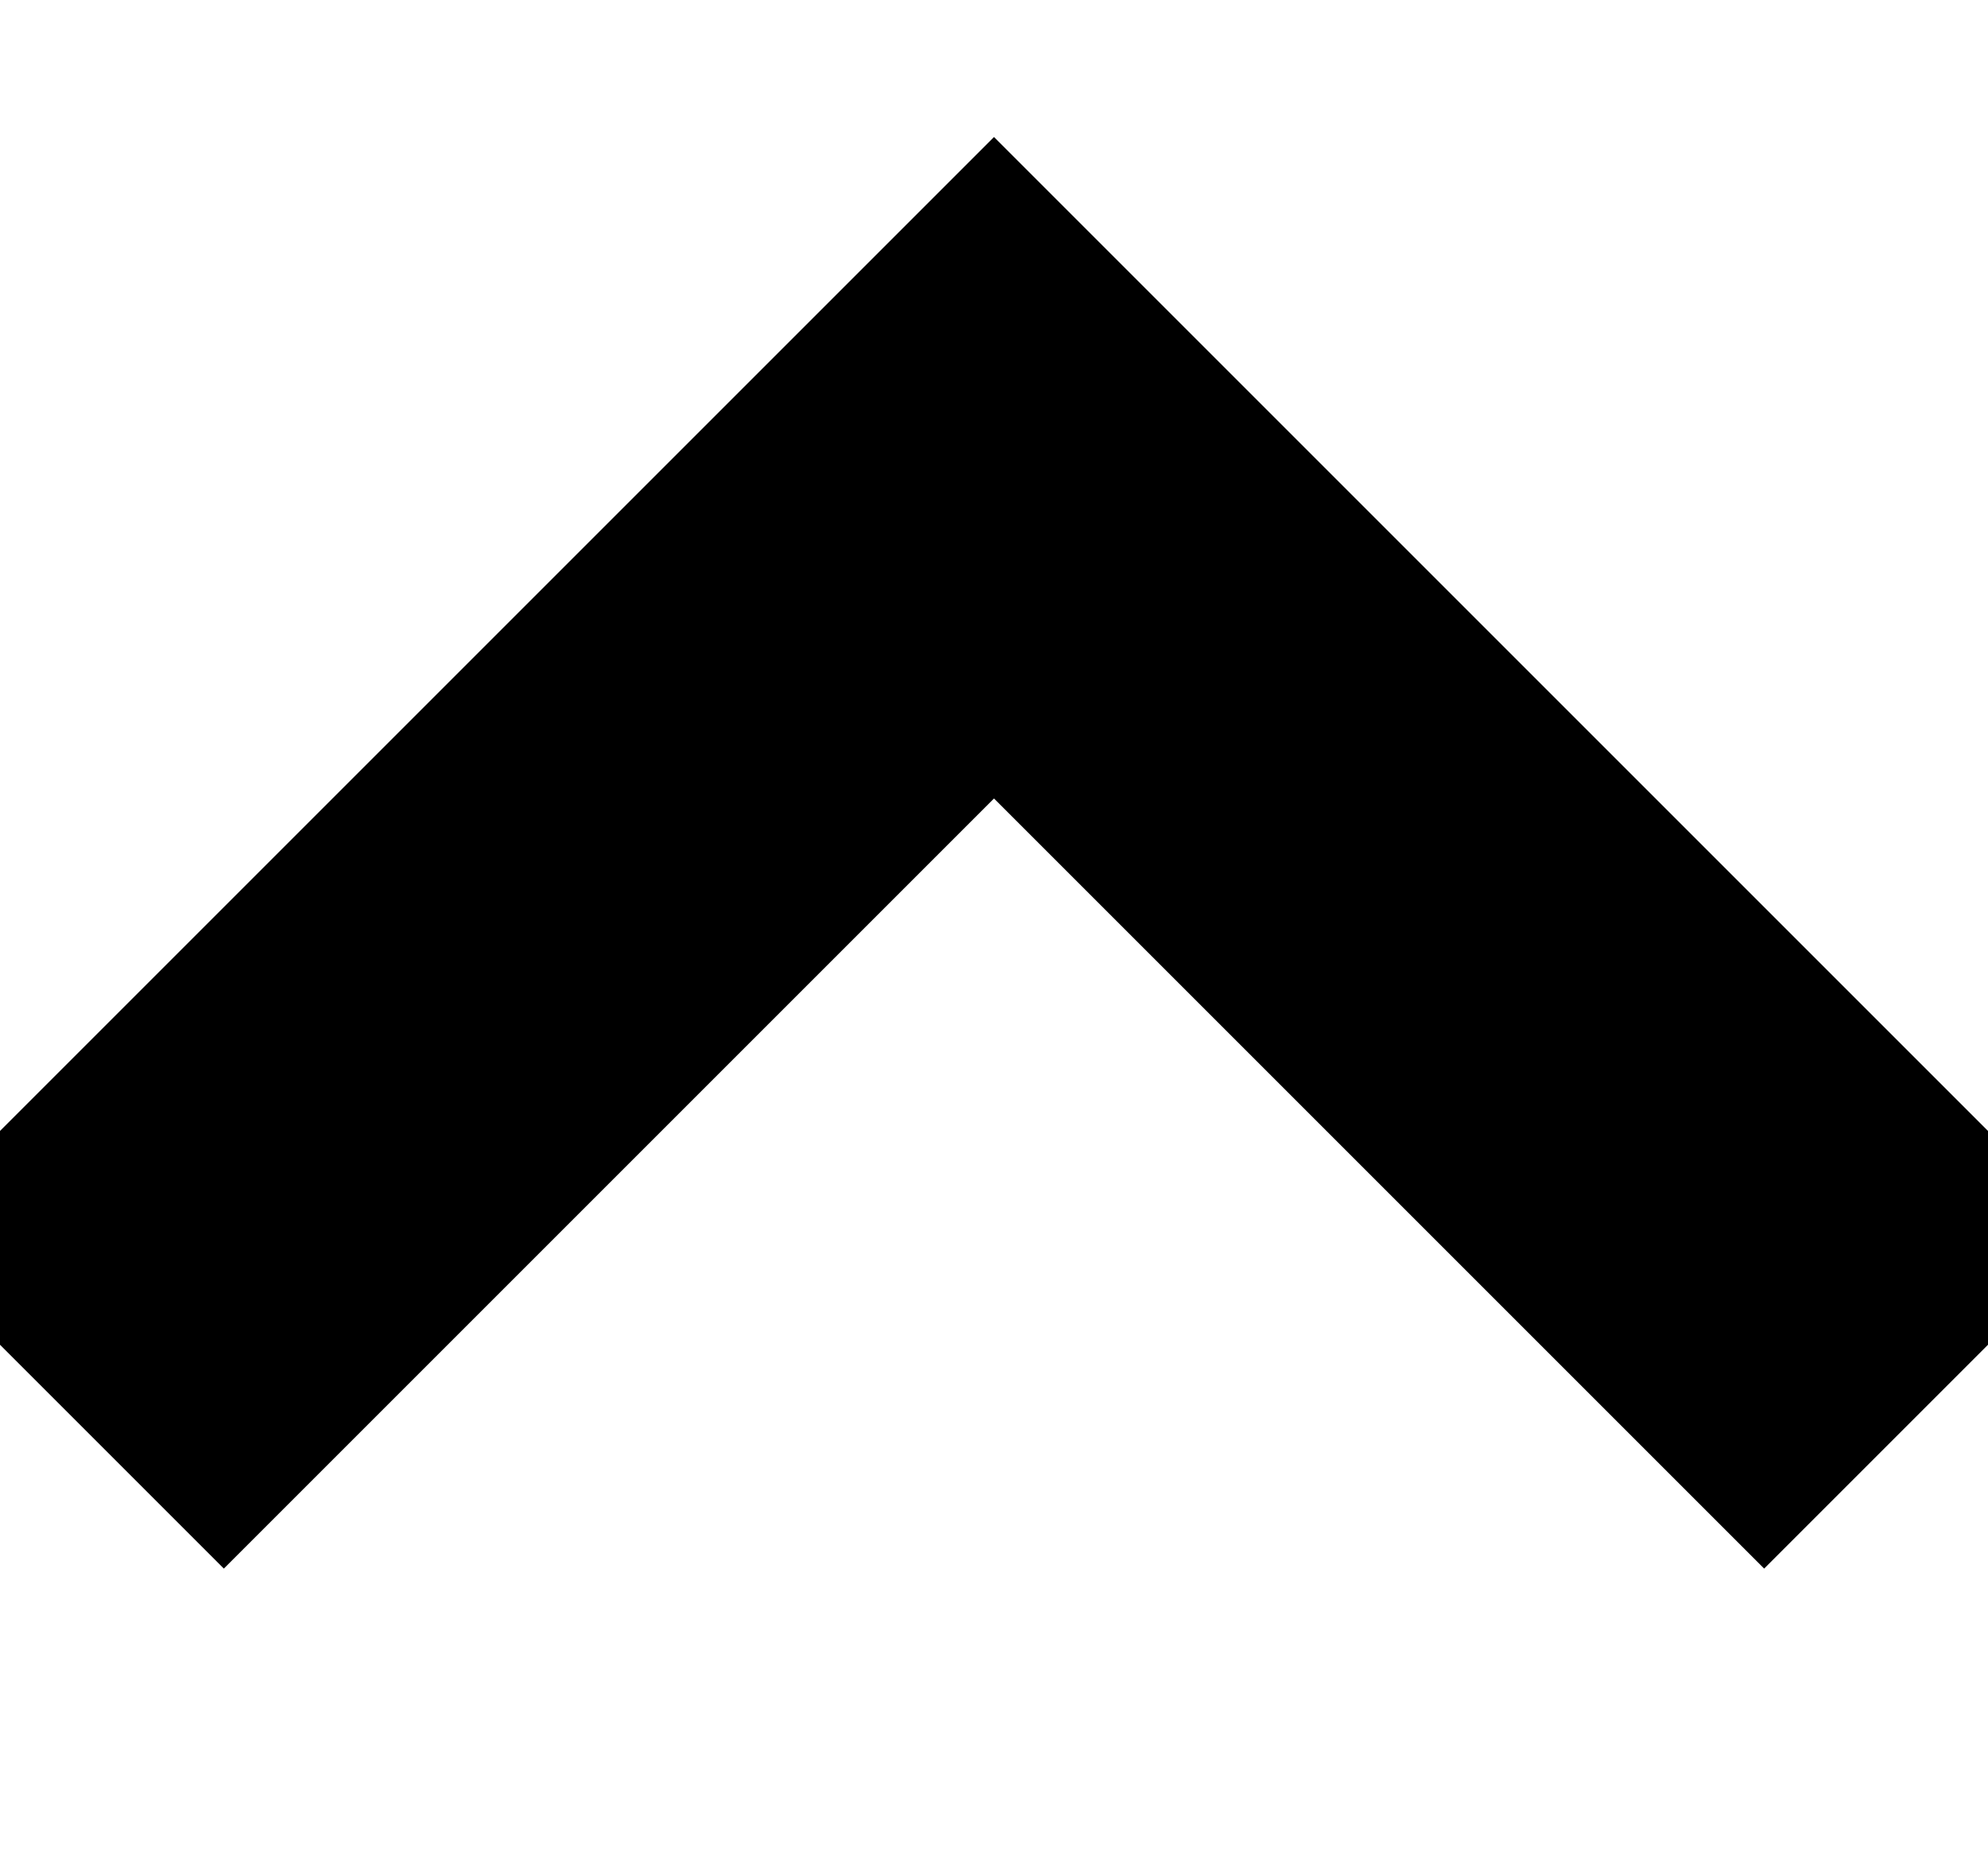
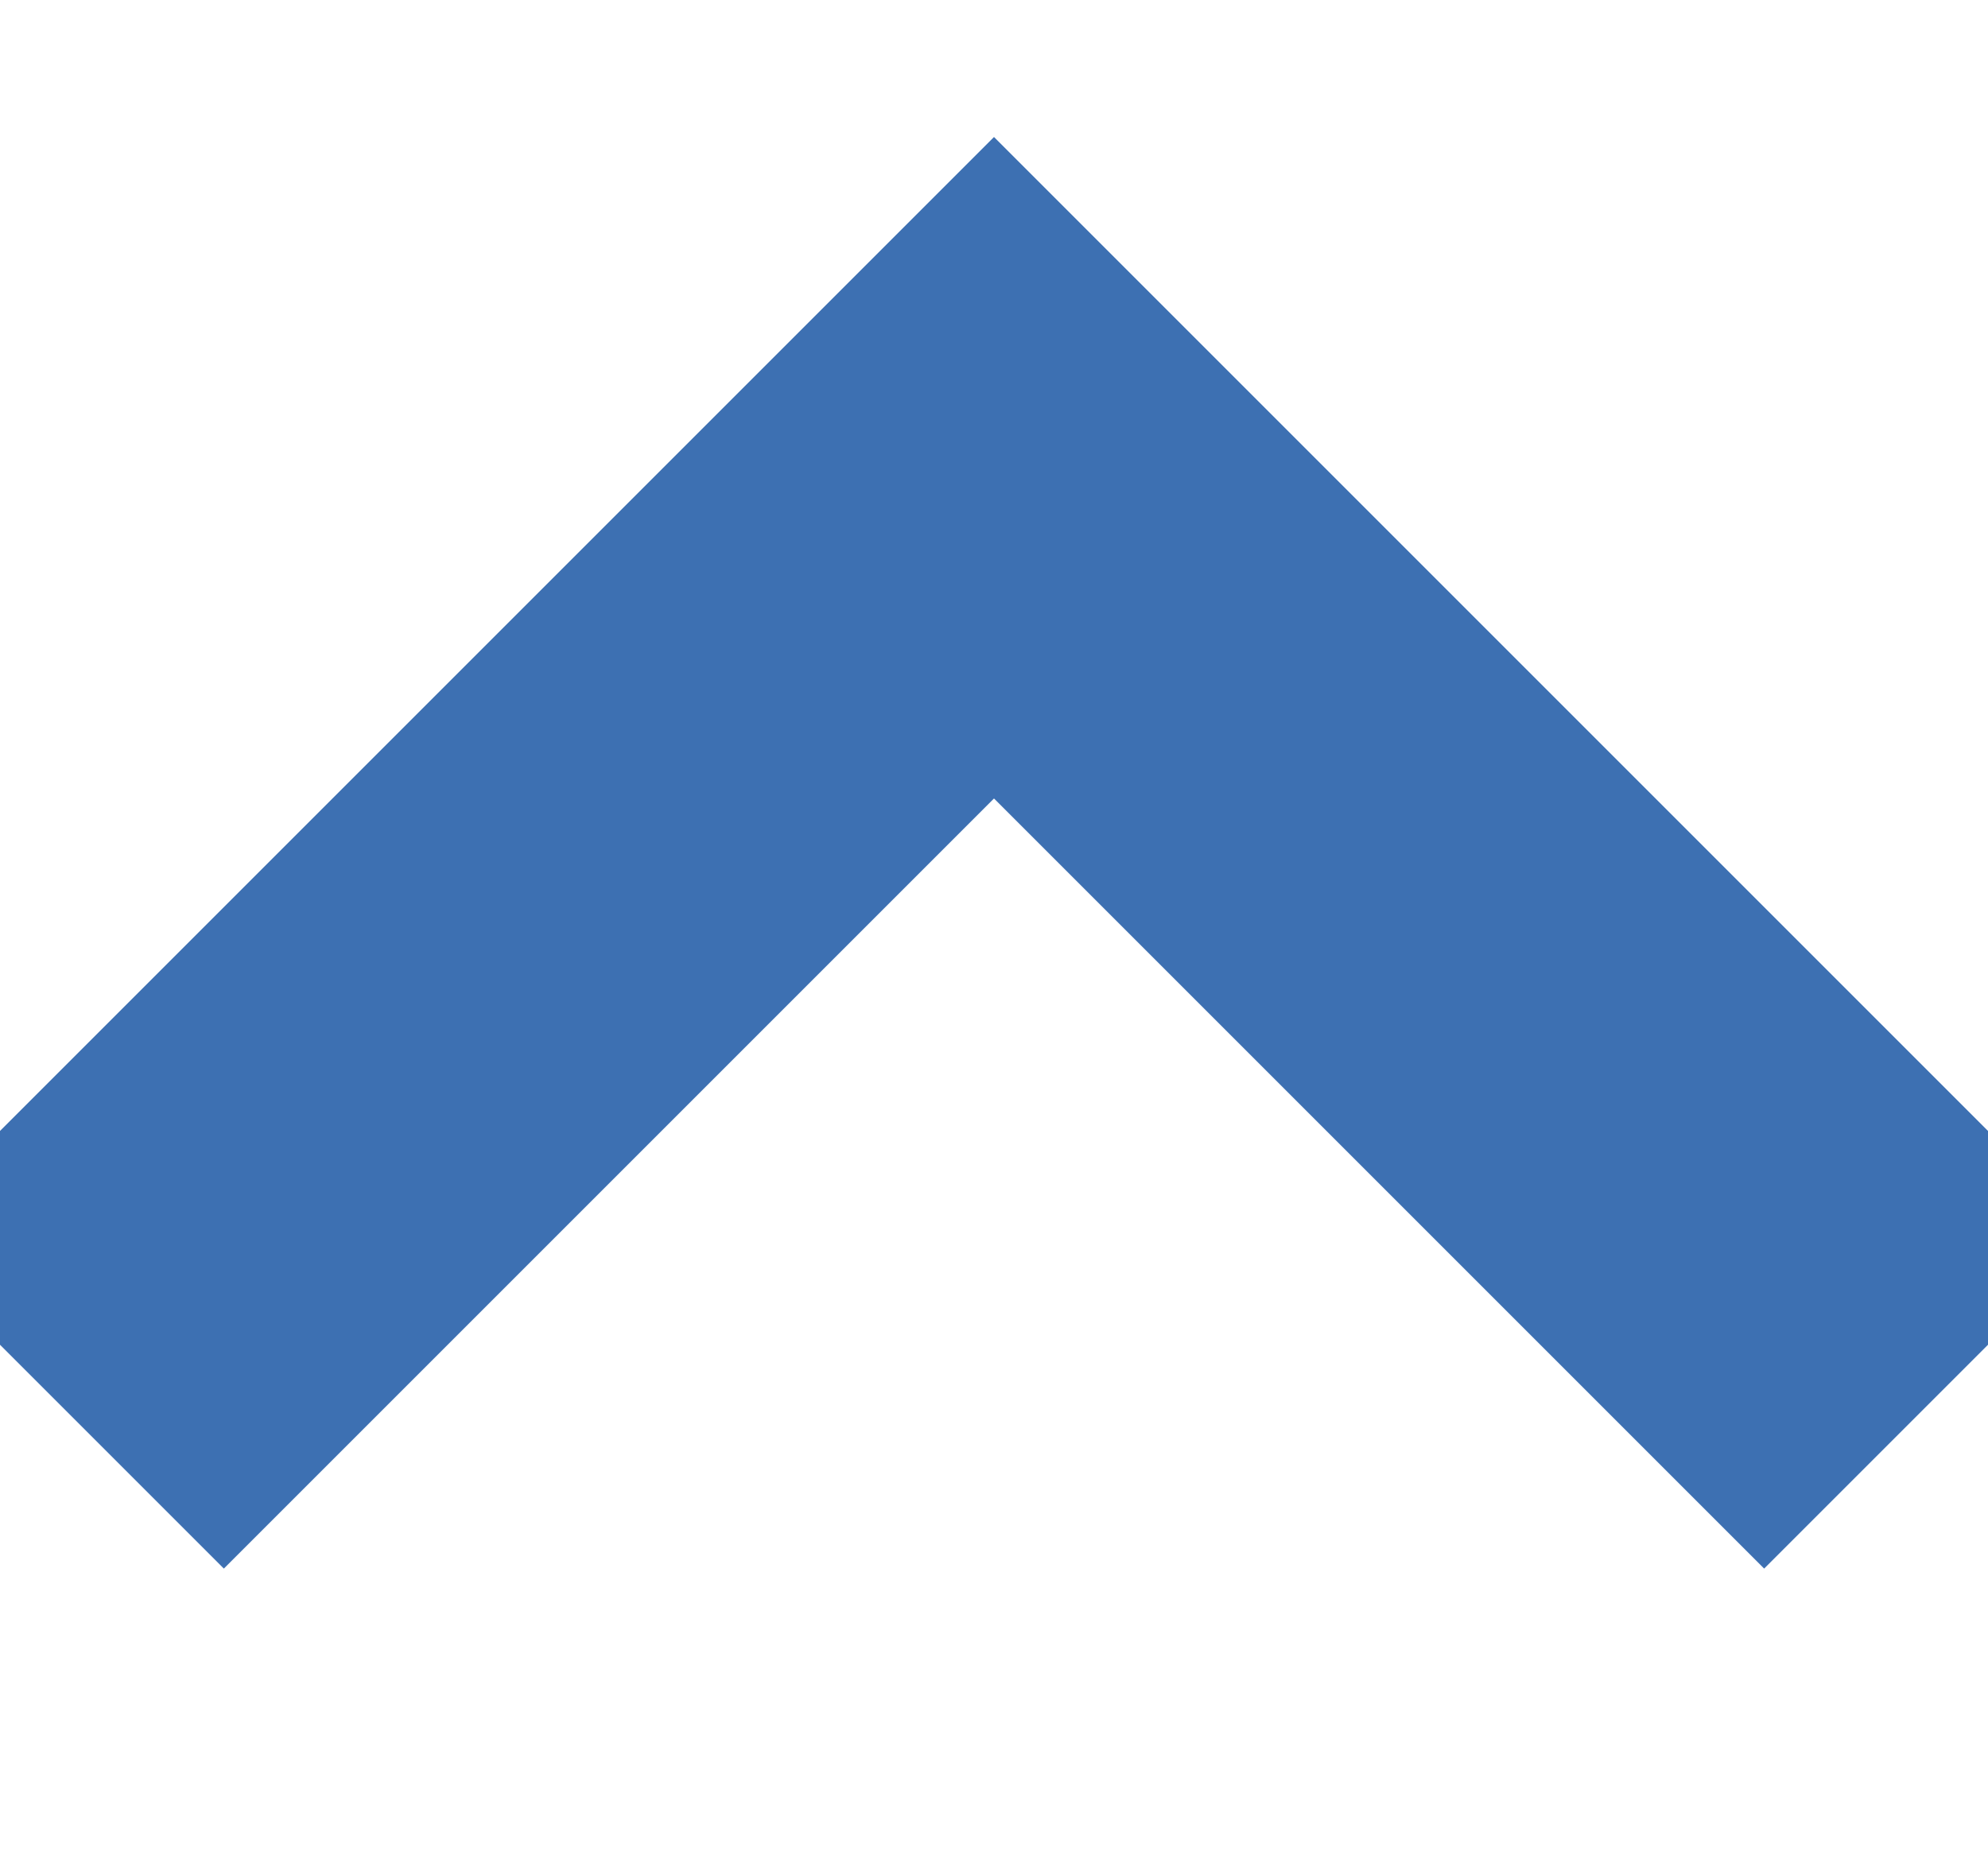
<svg xmlns="http://www.w3.org/2000/svg" version="1.1" id="Layer_1" x="0px" y="0px" viewBox="0 0 17 16" style="enable-background:new 0 0 17 16;" xml:space="preserve">
  <style type="text/css">
	.Drop_x0020_Shadow{fill:none;}
	.Outer_x0020_Glow_x0020_5_x0020_pt{fill:none;}
- 	.Blue_x0020_Neon{fill:none;stroke:#000000;stroke-width:14;stroke-linecap:round;stroke-linejoin:round;}
- 	.Chrome_x0020_Highlight{fill:url(#SVGID_1_);stroke:#000000;stroke-width:2;stroke-miterlimit:1;}
- 	.Jive_GS{fill:#FFDD00;}
- 	.Alyssa_GS{fill:#A6D0E4;}
- 	.st0{fill:none;stroke:#000000;stroke-width:4;stroke-miterlimit:10;}
+ 	.Blue_x0020_Neon{fill:none;stroke:#3D70B2;stroke-width:14;stroke-linecap:round;stroke-linejoin:round;}
+ 	.Chrome_x0020_Highlight{fill:url(#SVGID_1_);stroke:#3D70B2;stroke-width:2;stroke-miterlimit:1;}
+ 	.Jive_GS{fill:#3D70B2;}
+ 	.Alyssa_GS{fill:#3D70B2;}
+ 	.st0{fill:none;stroke:#3D70B2;stroke-width:4;stroke-miterlimit:10;}
</style>
-   <linearGradient id="SVGID_1_" gradientUnits="userSpaceOnUse" x1="0.5" y1="0" x2="0.5" y2="-1">
-     <stop offset="0" style="stop-color:#656565" />
-     <stop offset="0.618" style="stop-color:#1B1B1B" />
-     <stop offset="0.629" style="stop-color:#545454" />
-     <stop offset="0.983" style="stop-color:#3E3E3E" />
-   </linearGradient>
  <polyline class="st0" points="16.5,12 8.5,4 0.5,12 " />
</svg>
